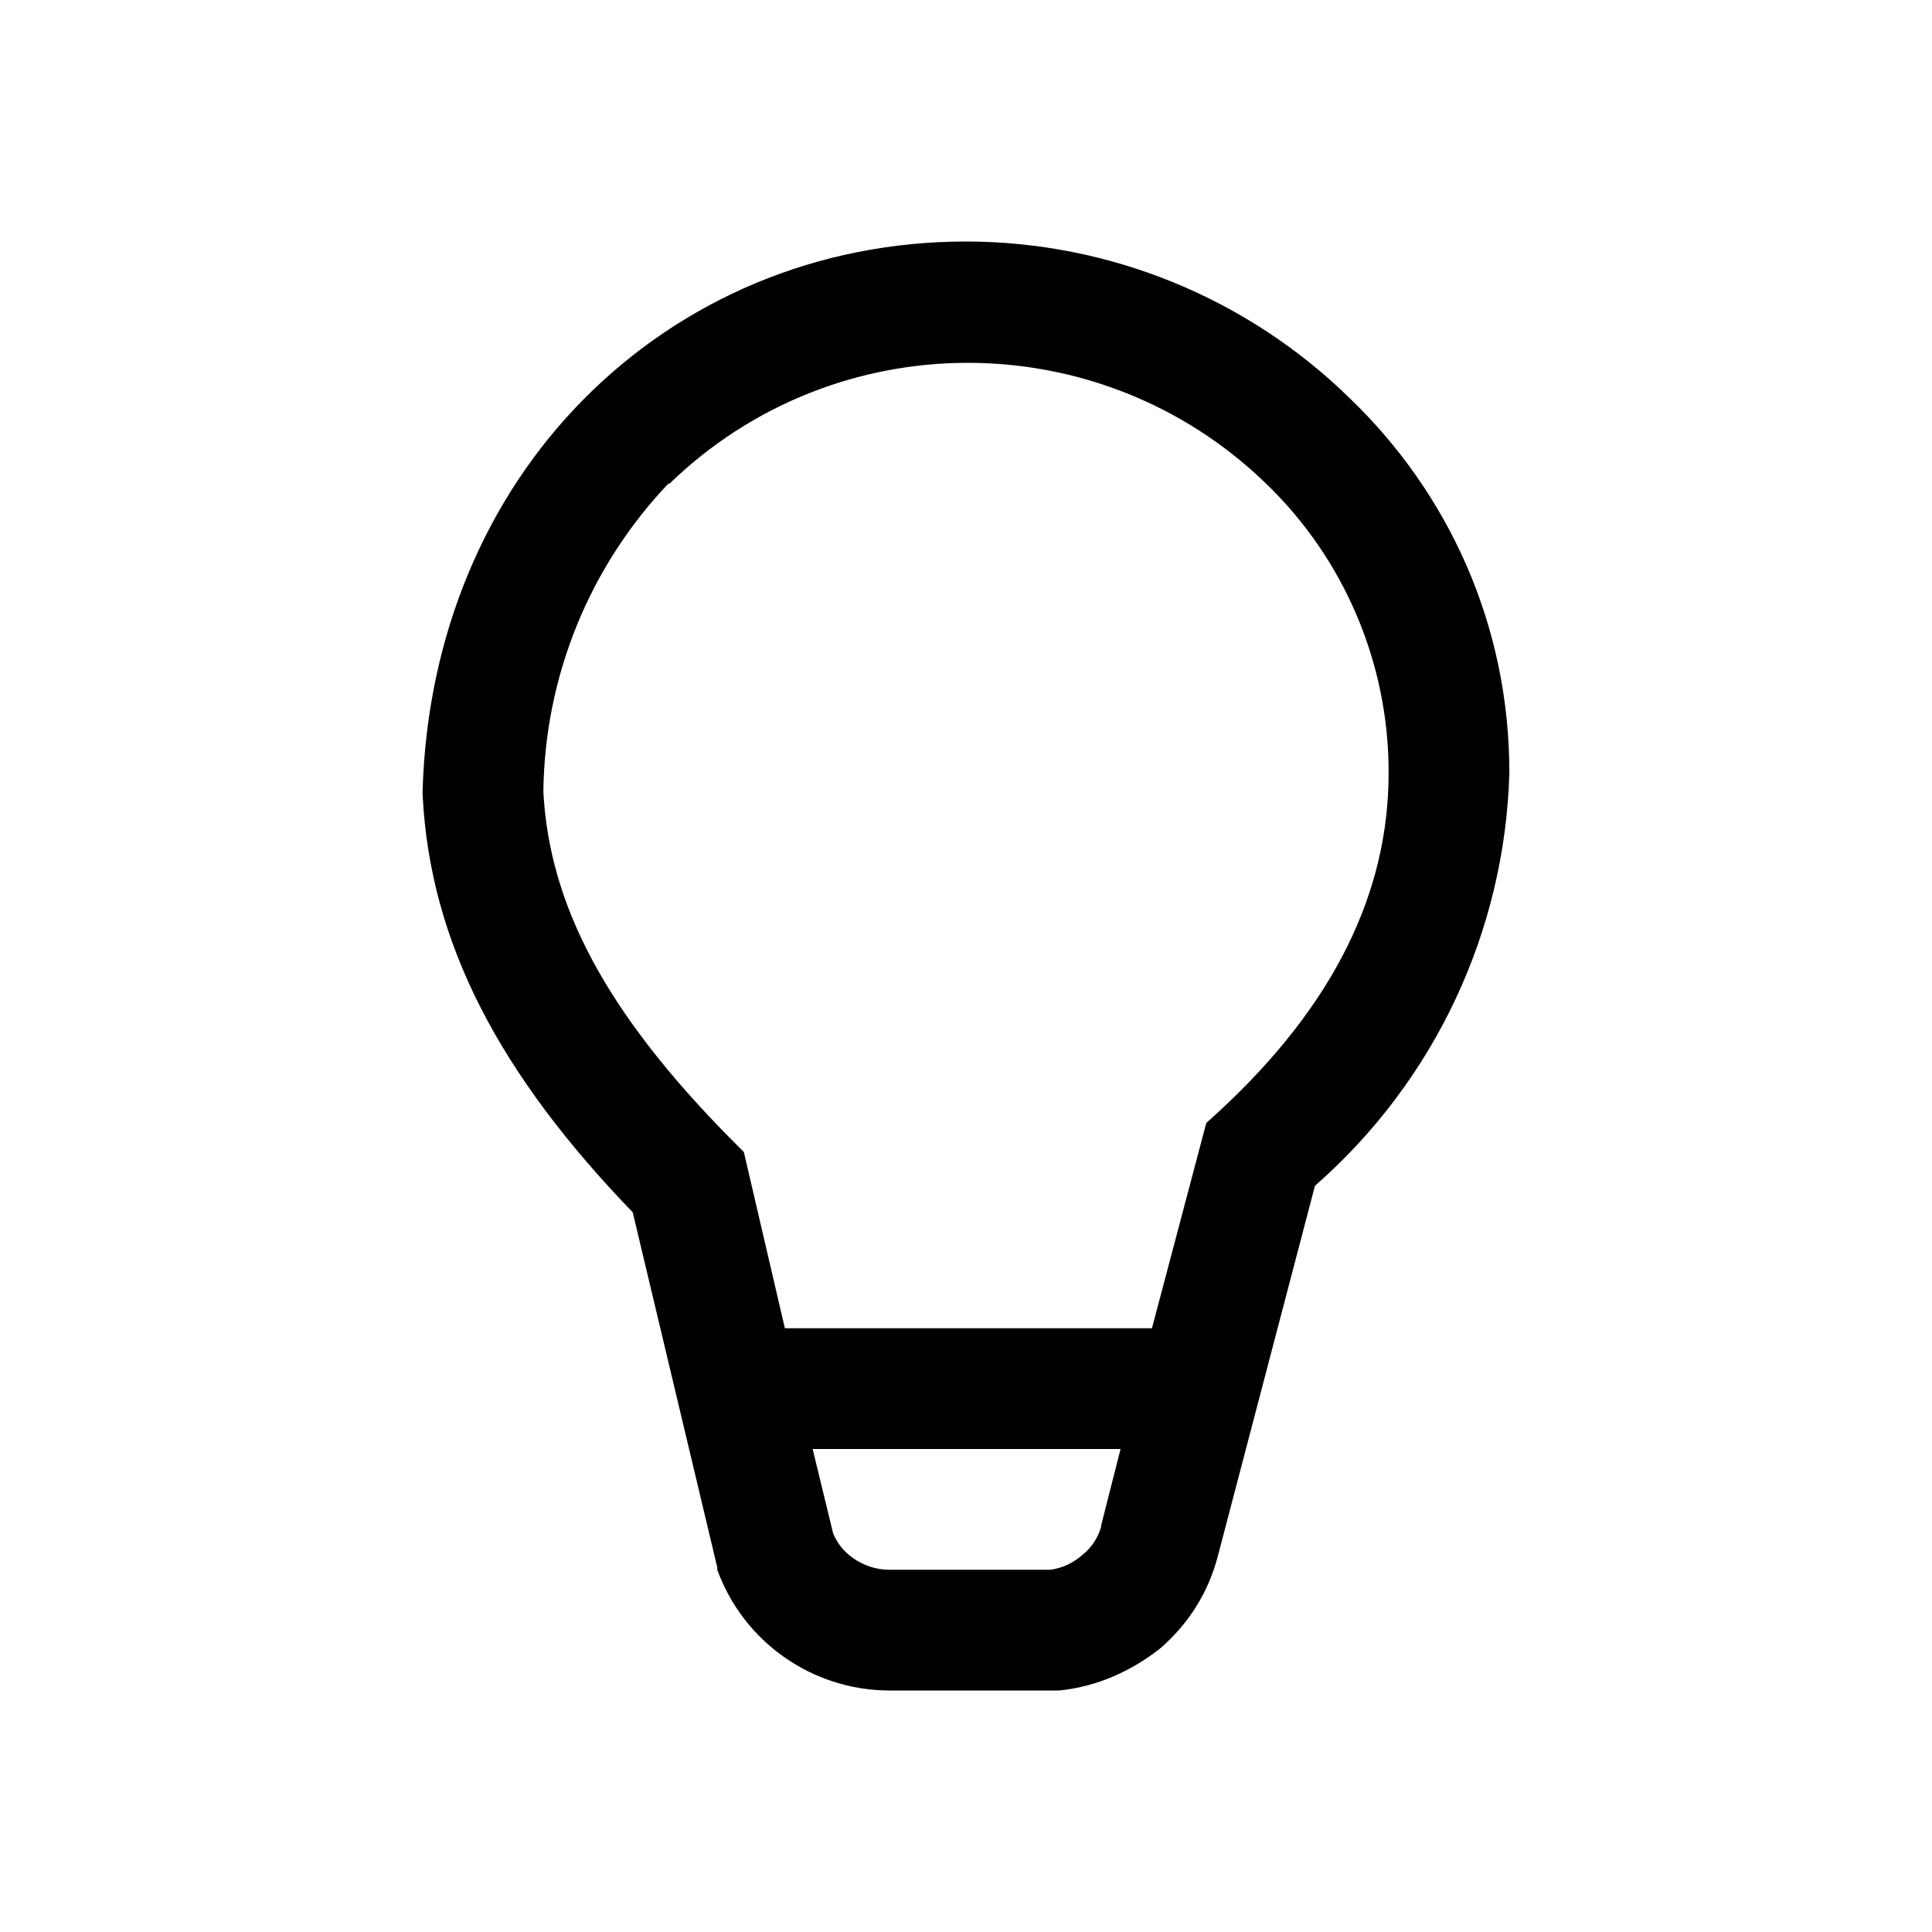
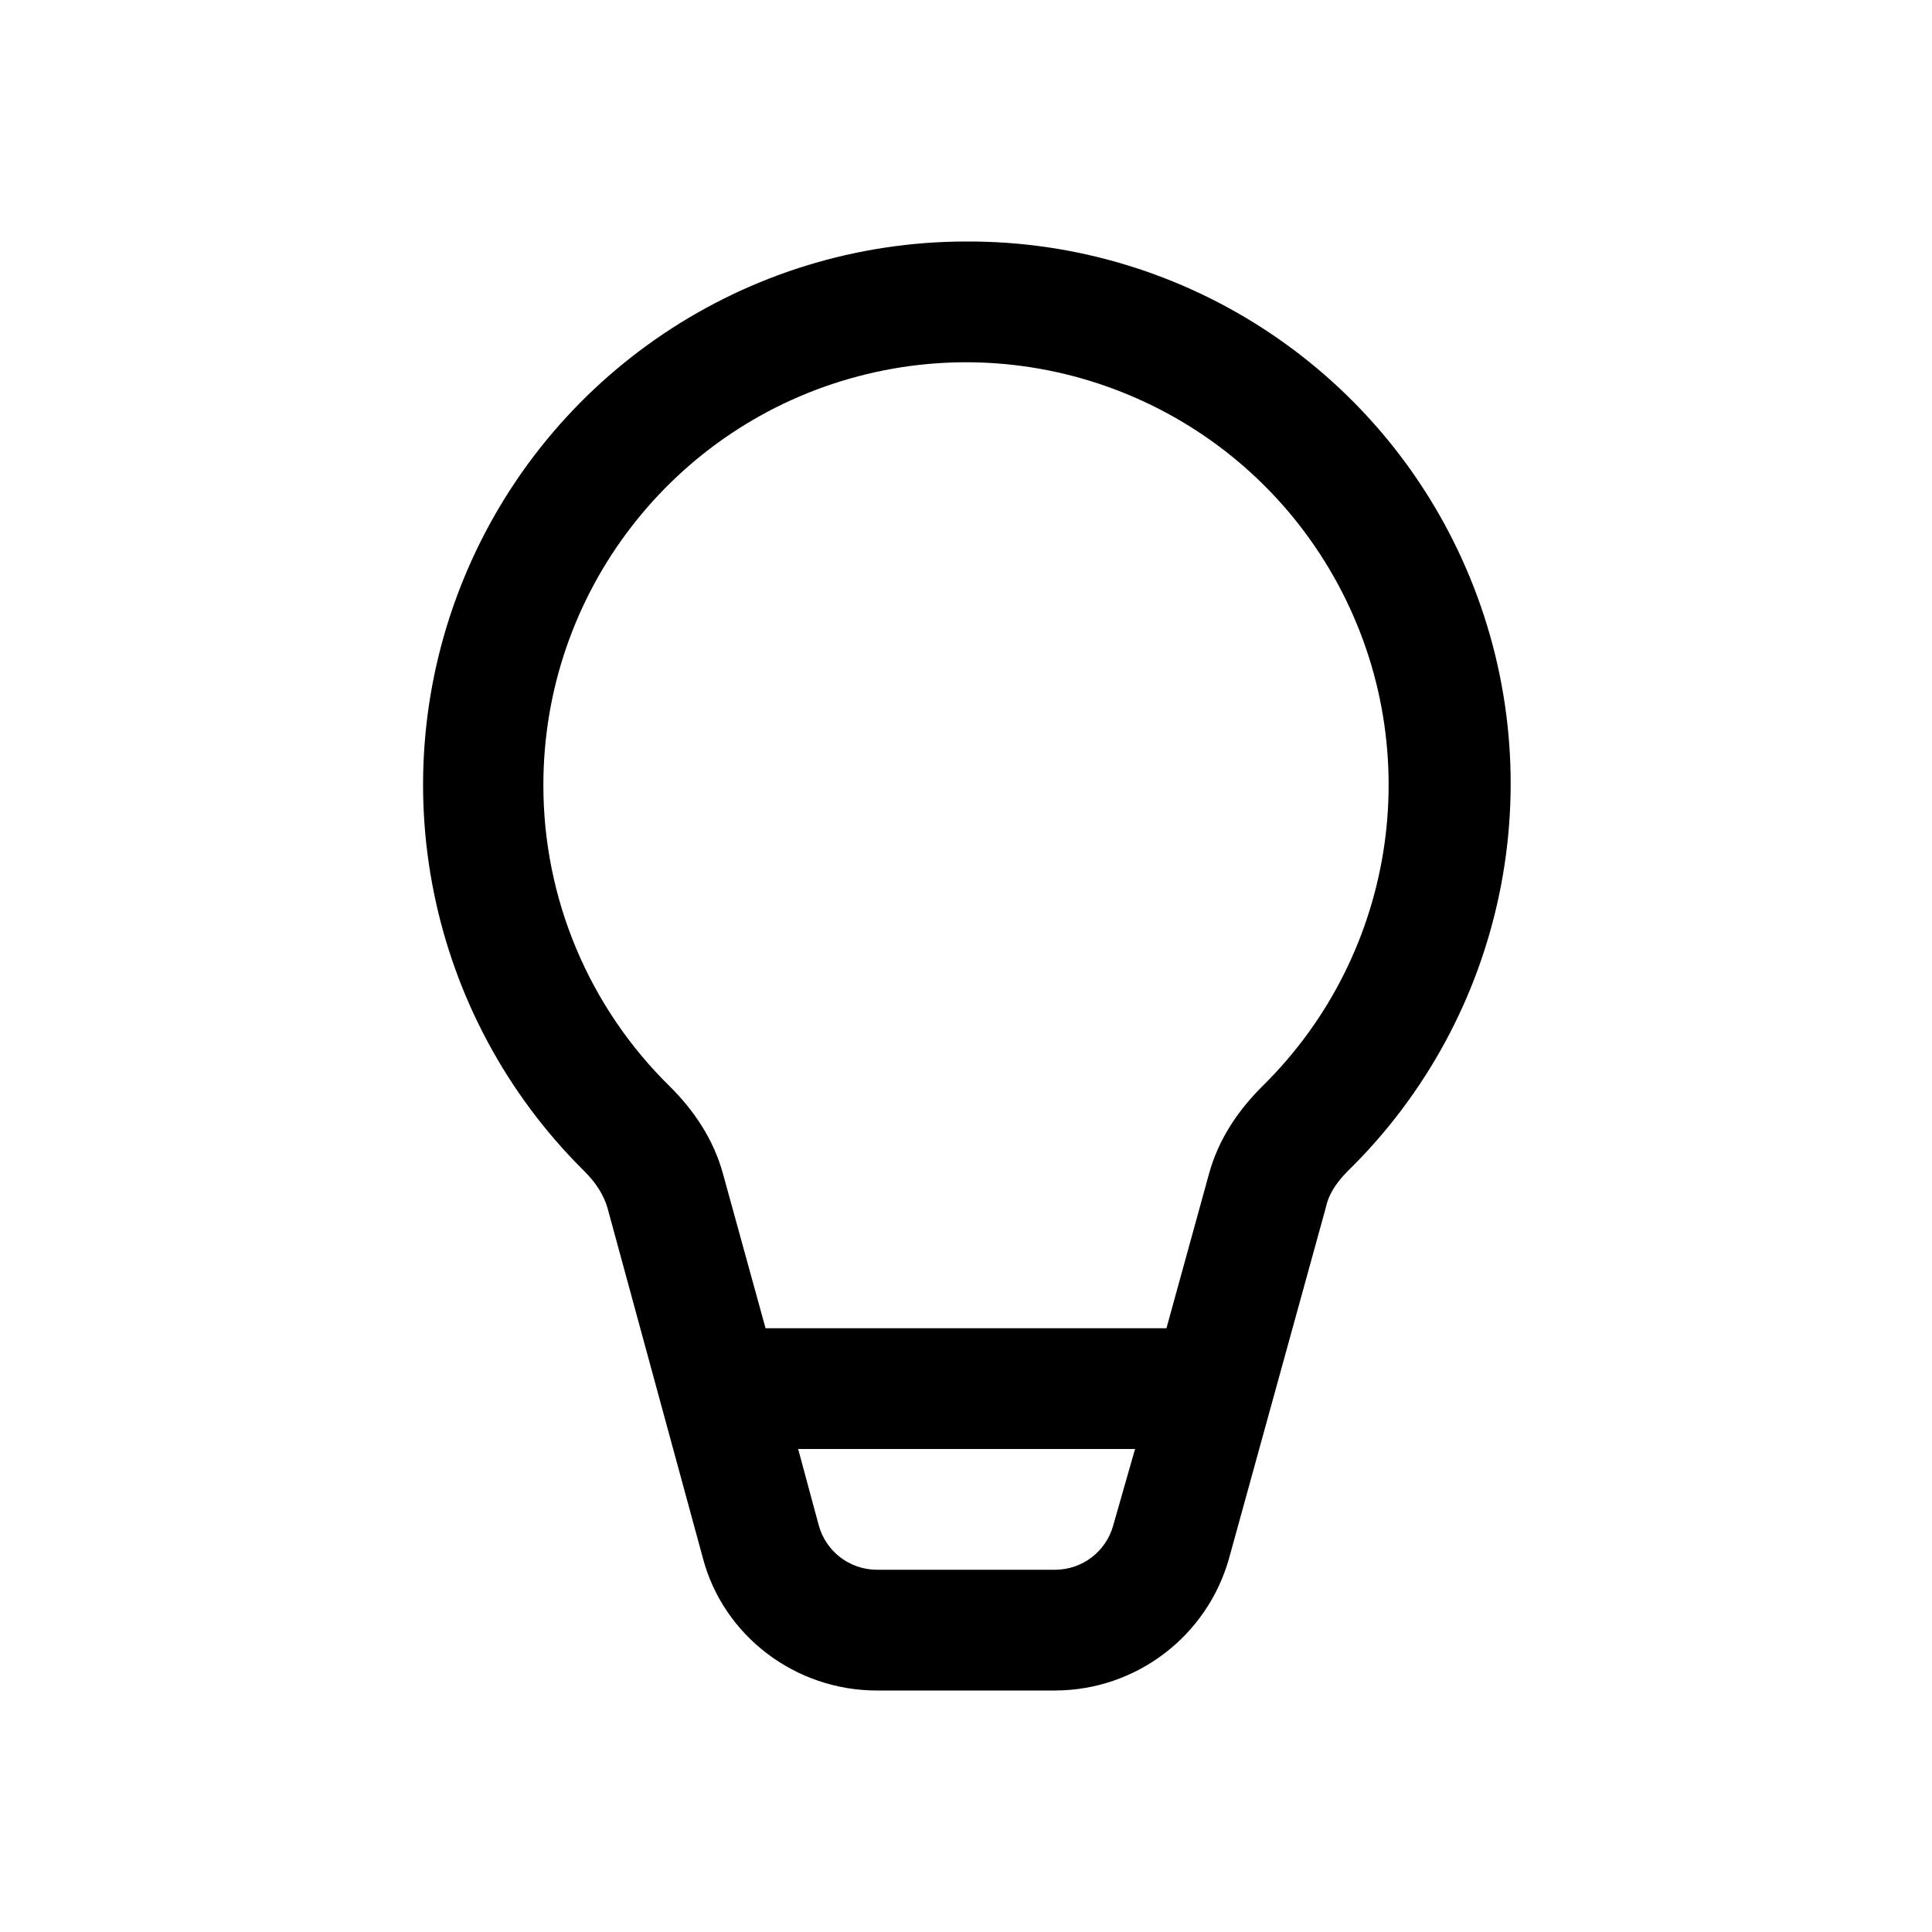
<svg xmlns="http://www.w3.org/2000/svg" width="16" height="16" viewBox="0 0 16 16">
-   <path d="M8 2c-1.23 0-2.35.48-3.17 1.31-.8.81-1.29 1.94-1.33 3.23v.04c.06 1.24.65 2.33 1.74 3.46l.7 2.94V13a1.52 1.52 0 001.42 1h1.41c.31-.03.6-.16.84-.35.23-.2.4-.46.48-.78l.8-3.05A4.72 4.72 0 0012.5 6.4c0-1.22-.5-2.31-1.32-3.1A4.55 4.55 0 008 2zM5.54 4.01A3.55 3.55 0 0110.48 4 3.32 3.32 0 0111.5 6.4c0 .99-.45 1.92-1.4 2.8l-.11.1L9.54 11H6.5l-.34-1.46-.1-.1C5 8.37 4.55 7.48 4.5 6.56A3.76 3.76 0 015.54 4zM6.74 12h2.54l-.16.63v.01a.45.45 0 01-.16.24.5.5 0 01-.26.12H7.36a.52.52 0 01-.3-.1.46.46 0 01-.16-.2l-.17-.7z" />
+   <path d="M4.5 6.5A3.5 3.5 0 1110.45 9c-.19.19-.36.43-.44.73L9.66 11H6.34l-.35-1.27c-.08-.3-.25-.54-.44-.73A3.49 3.49 0 014.5 6.5zM6.6 12h2.8l-.18.63a.5.5 0 01-.48.37H7.26a.5.5 0 01-.48-.37L6.61 12zM8 2a4.5 4.5 0 00-3.16 7.7c.1.1.16.2.19.3l.79 2.9c.17.65.77 1.1 1.44 1.1h1.48a1.5 1.5 0 001.44-1.1l.8-2.9c.02-.1.08-.2.18-.3A4.49 4.49 0 008 2z" />
</svg>
